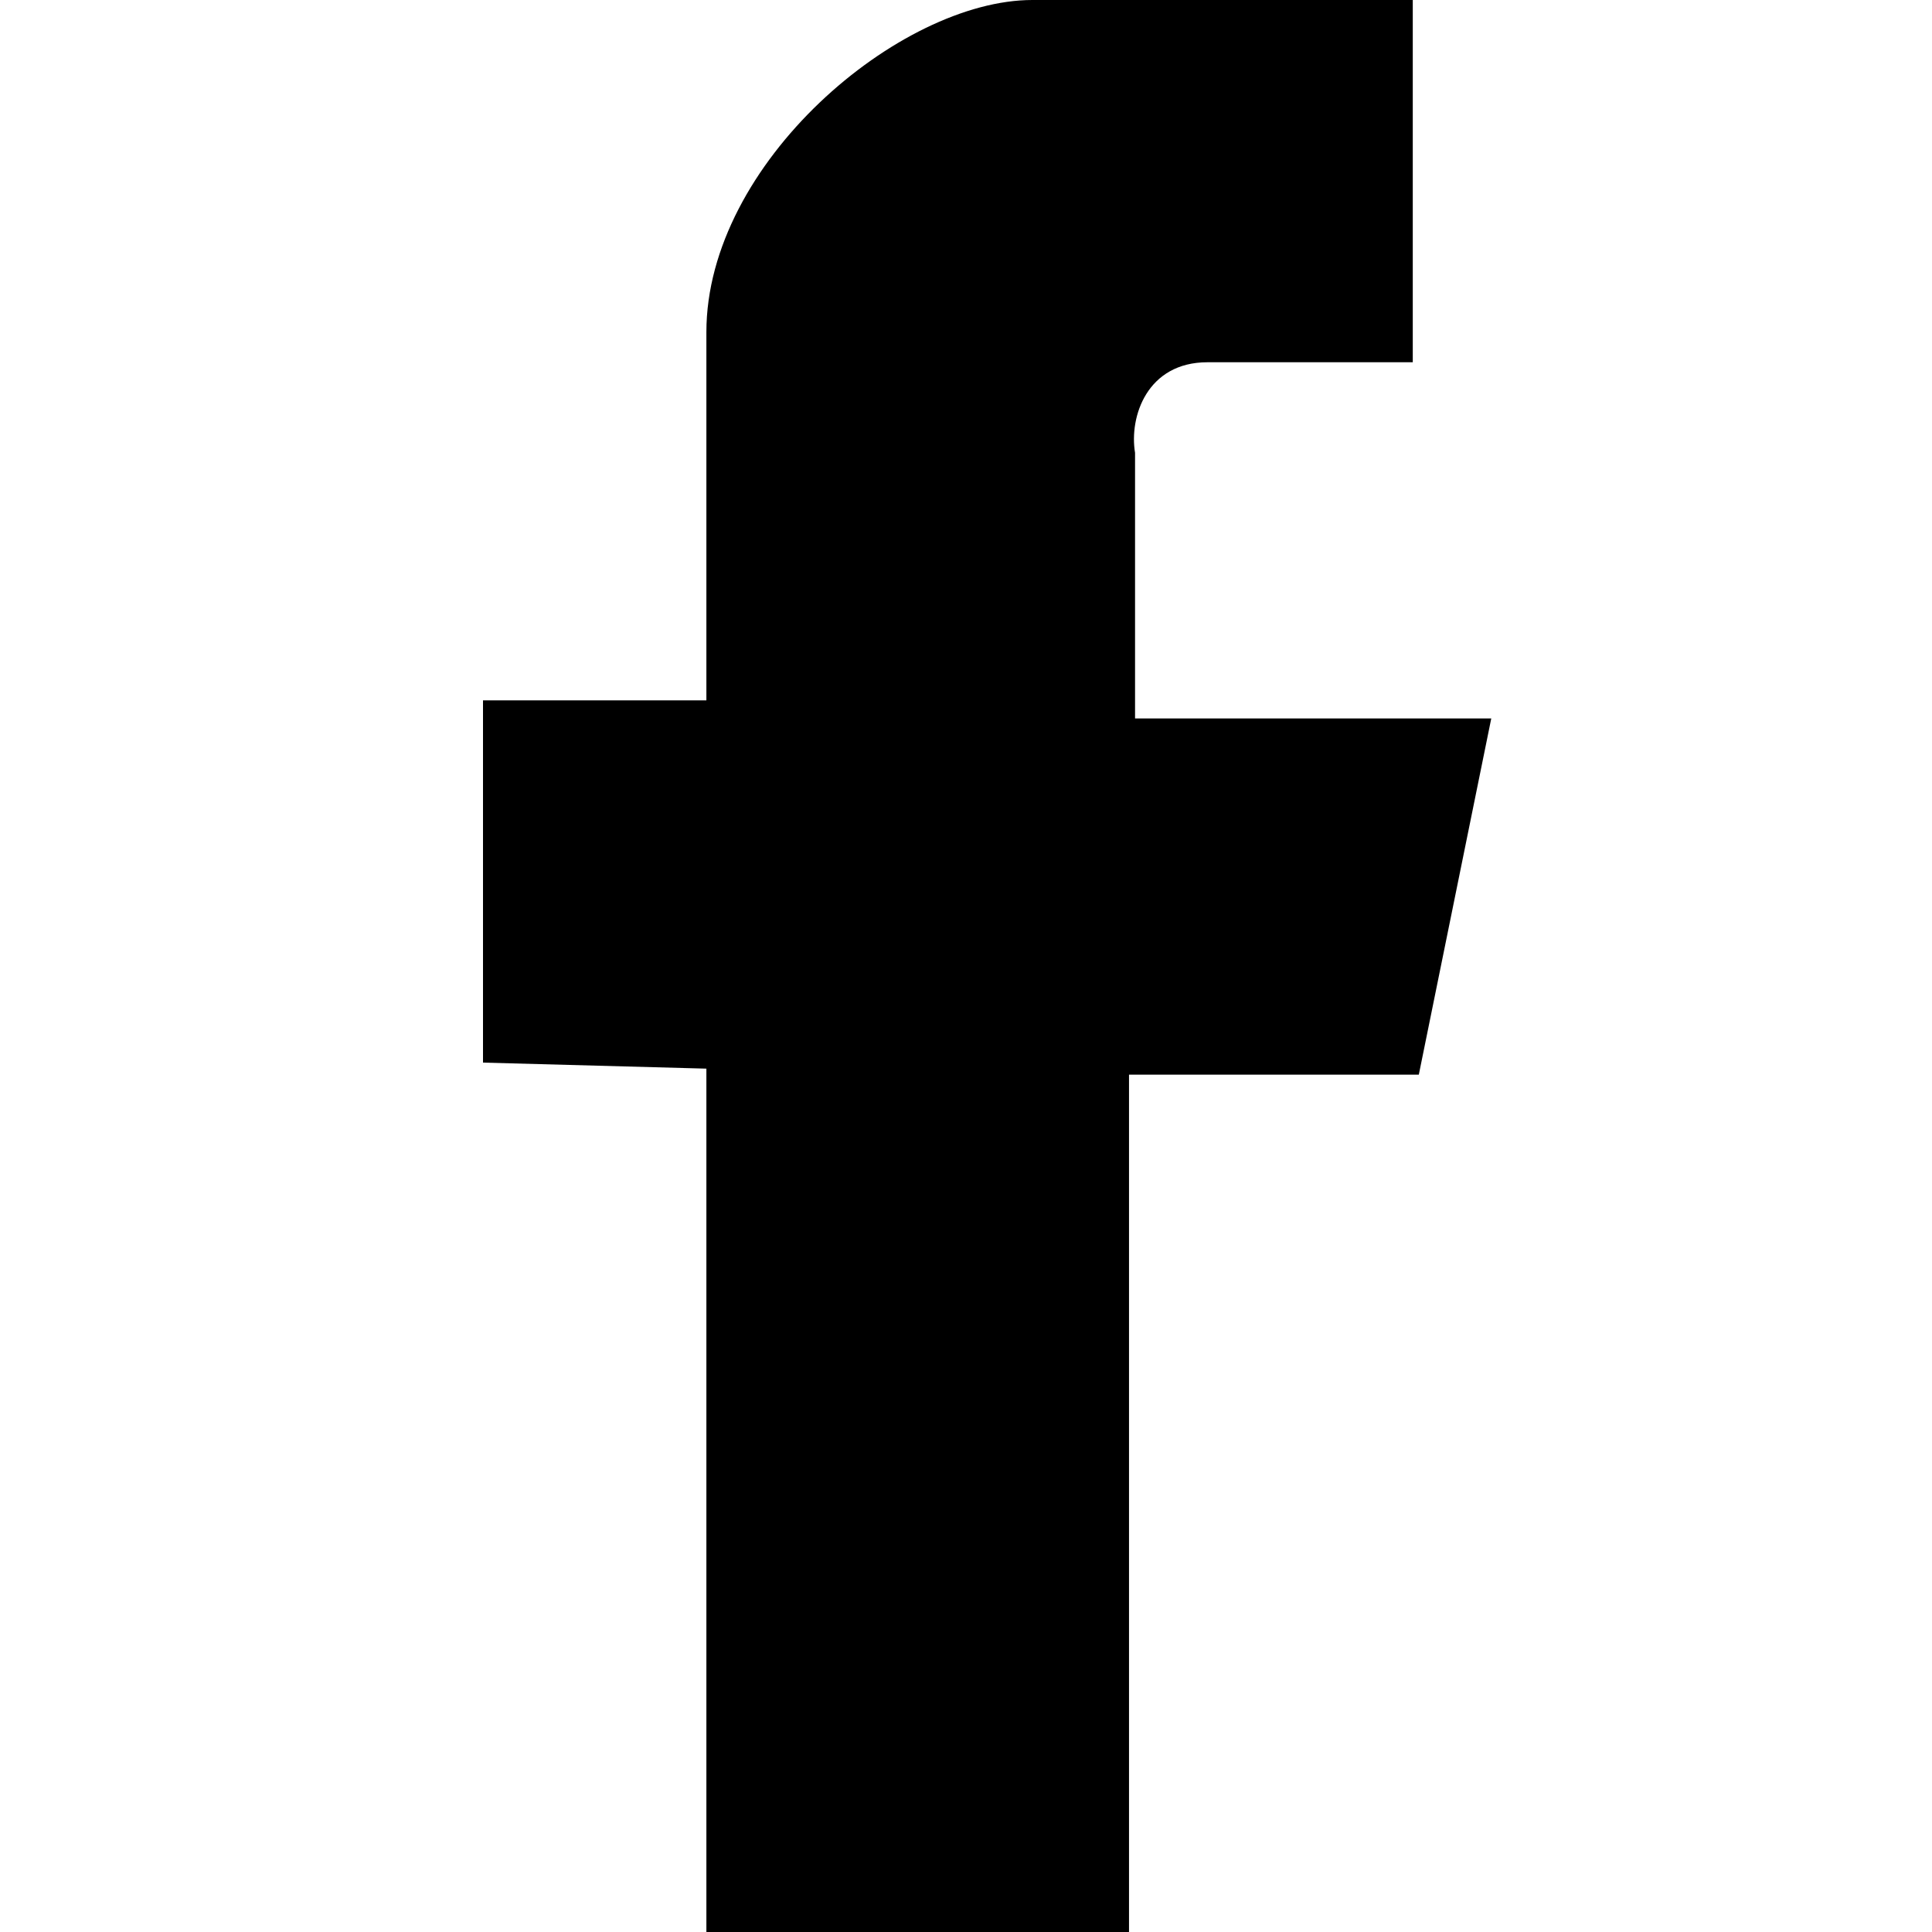
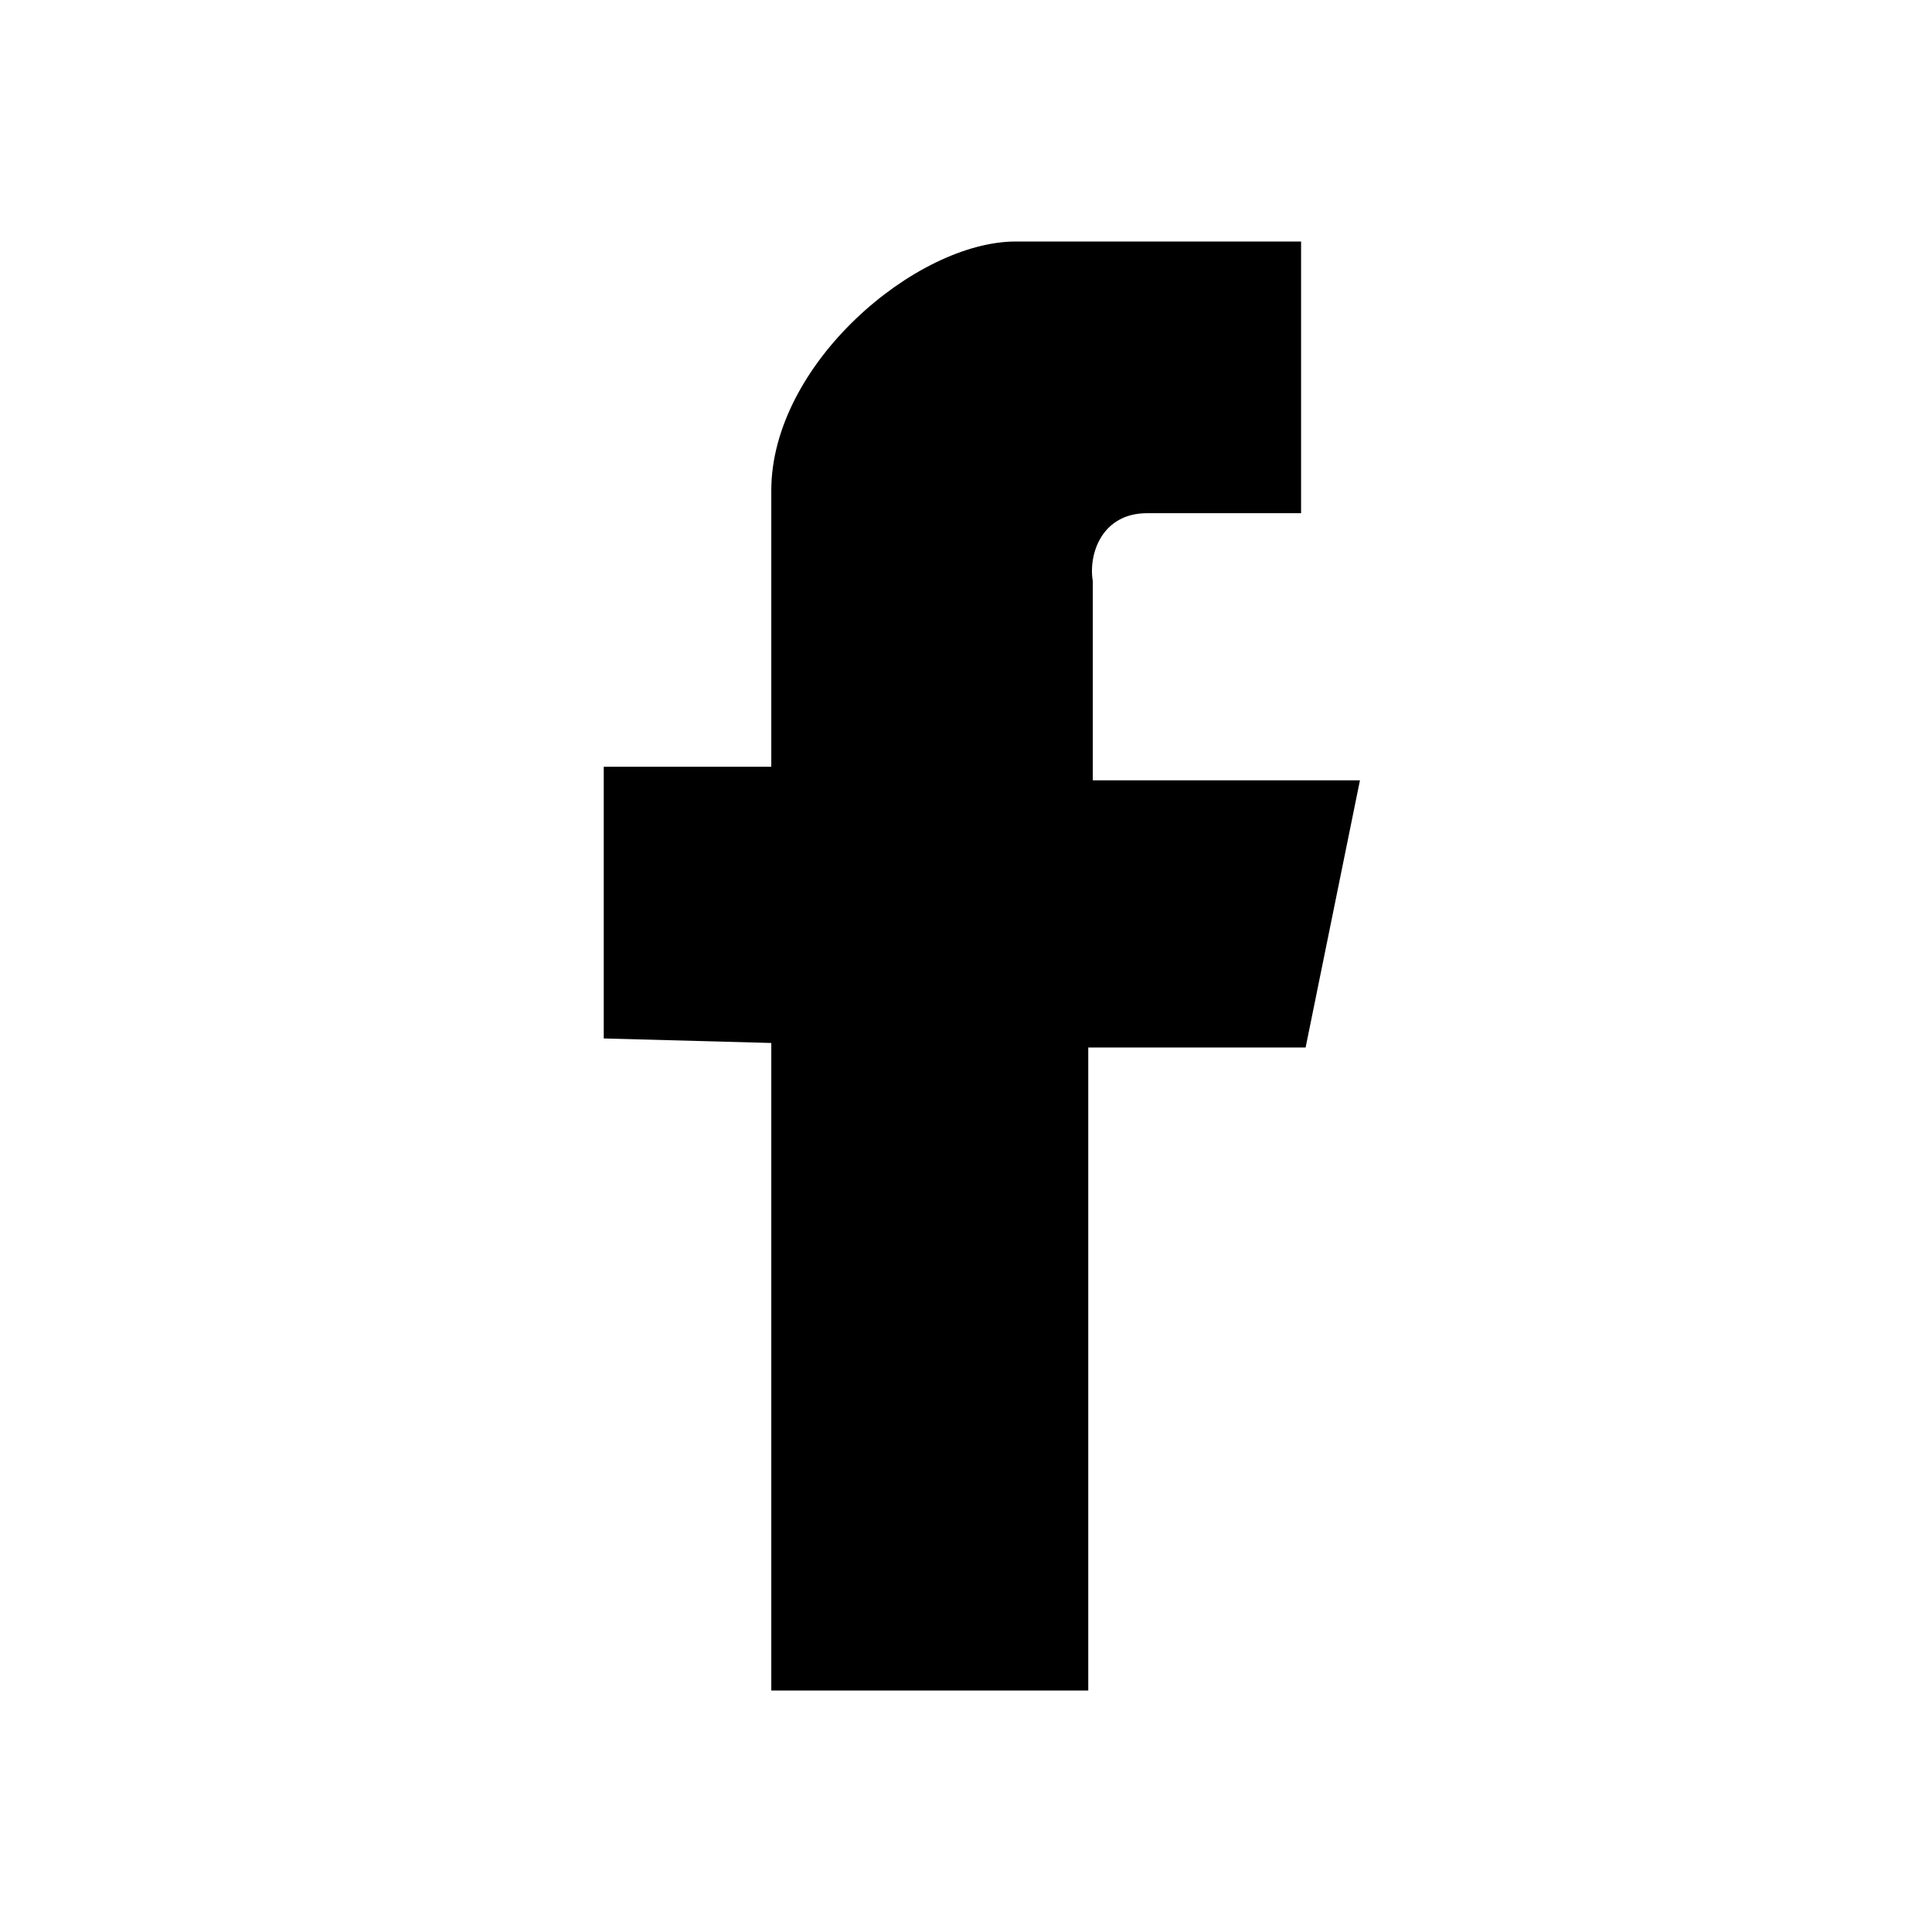
- <svg xmlns="http://www.w3.org/2000/svg" viewBox="0 0 32 32">
-   <path fill-rule="evenodd" clip-rule="evenodd" d="M11.7 17.7V32h7V17.8h4.8l1.2-5.9h-5.9V7.5C18.7 6.9 19 6 20 6h3.4V0h-6.3c-2.2 0-5.4 2.7-5.4 5.5v6.1H8v6l3.7.1z" />
+ <svg xmlns="http://www.w3.org/2000/svg" width="32" height="32" viewBox="0 0 32 32">
+   <path d="M12.775 17.275V28h5.25V17.35h3.6l.9-4.425H18.1v-3.3c-.075-.45.15-1.125.9-1.125h2.55V4h-4.725c-1.65 0-4.05 2.025-4.05 4.125V12.7H10v4.5l2.775.075z" />
</svg>
